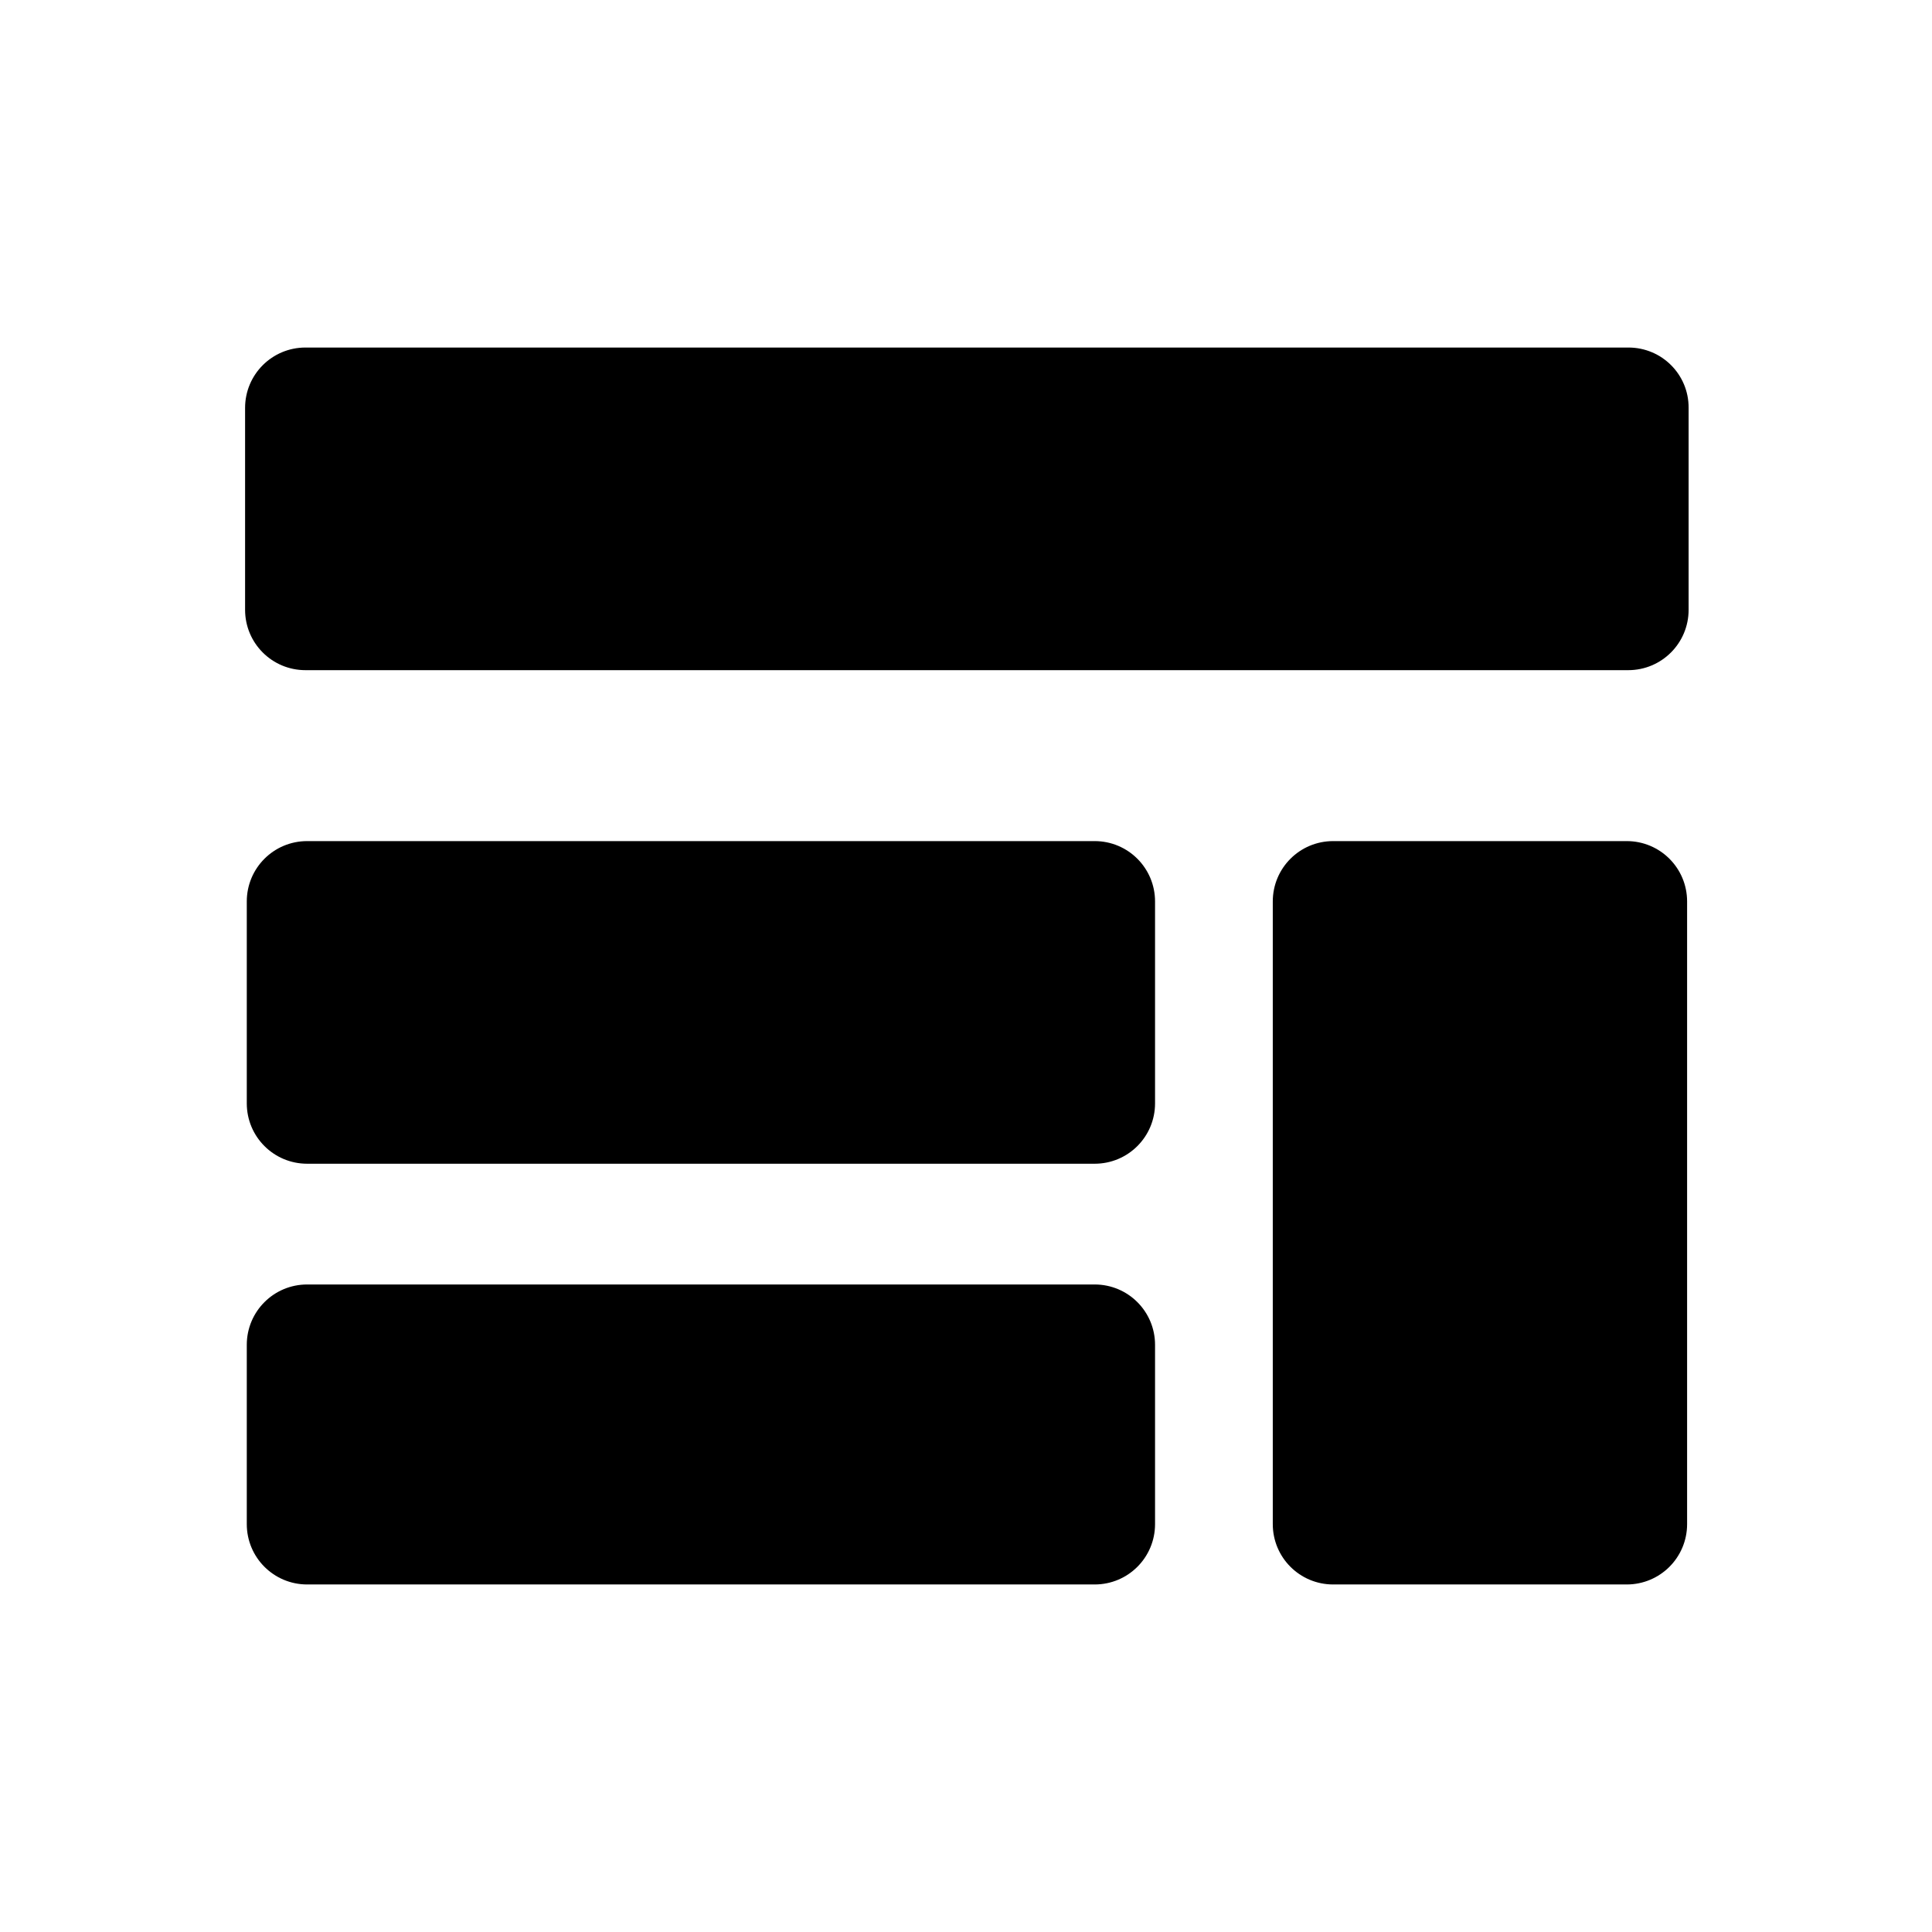
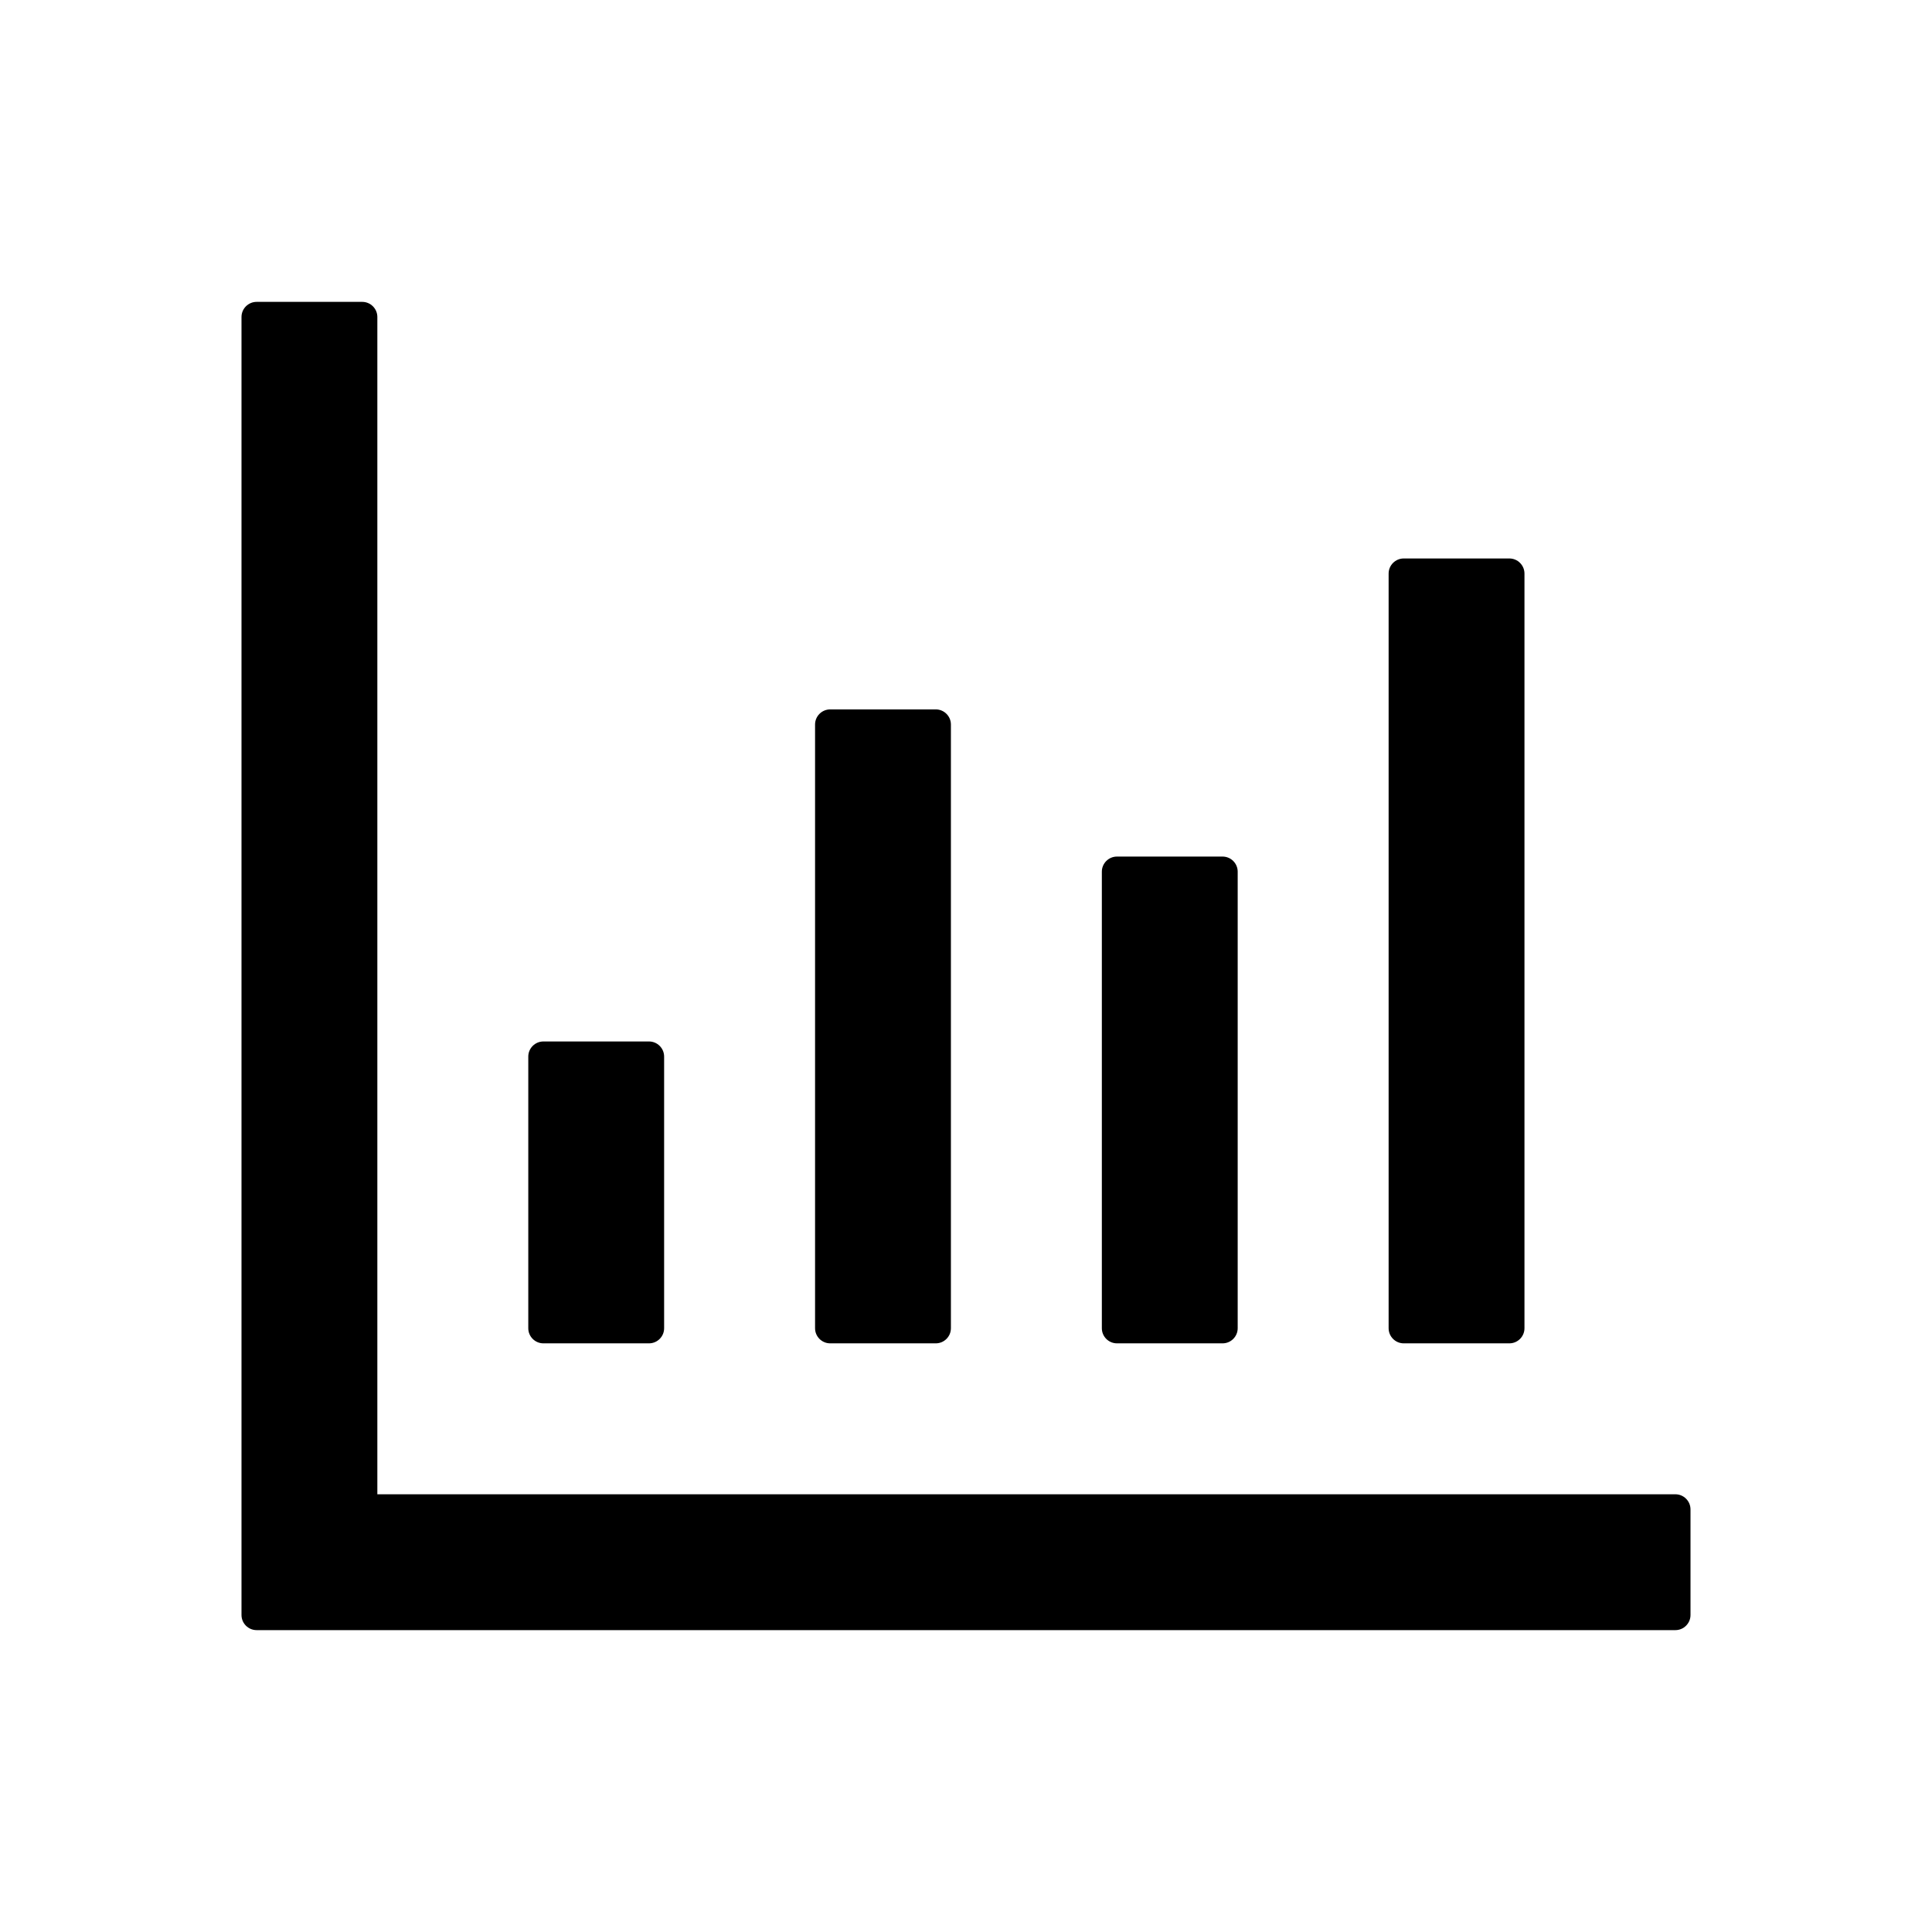
- <svg xmlns="http://www.w3.org/2000/svg" t="1625131621775" class="icon" viewBox="0 0 1024 1024" version="1.1" p-id="2667" width="200" height="200">
+ <svg xmlns="http://www.w3.org/2000/svg" t="1625131621775" class="icon" viewBox="0 0 1024 1024" version="1.1" p-id="2667" width="128" height="128">
  <defs>
    <style type="text/css" />
  </defs>
-   <path d="M863.1 184.2H161.9c-17.7 0-32 14.3-32 32v107c0 17.7 14.3 32 32 32h701.1c17.7 0 32-14.3 32-32v-107c0.1-17.7-14.2-32-31.9-32zM580.2 445.8H162.8c-17.7 0-32 14.3-32 32v107c0 17.7 14.3 32 32 32h417.4c17.7 0 32-14.3 32-32v-107c0-17.7-14.3-32-32-32z m282 0H706.6c-17.7 0-32 14.3-32 32v330c0 17.7 14.3 32 32 32h155.6c17.7 0 32-14.3 32-32v-330c0-17.7-14.3-32-32-32zM580.2 680.8H162.8c-17.7 0-32 14.3-32 32v95c0 17.7 14.3 32 32 32h417.4c17.7 0 32-14.3 32-32v-95c0-17.7-14.3-32-32-32z" p-id="2668" />
+   <path d="M888 792H200V168c0-4.4-3.6-8-8-8h-56c-4.4 0-8 3.6-8 8v688c0 4.4 3.6 8 8 8h752c4.4 0 8-3.6 8-8v-56c0-4.4-3.6-8-8-8z" />
+   <path d="M288 712h56c4.4 0 8-3.6 8-8V560c0-4.4-3.6-8-8-8h-56c-4.4 0-8 3.6-8 8v144c0 4.4 3.6 8 8 8zM440 712h56c4.4 0 8-3.6 8-8V384c0-4.4-3.6-8-8-8h-56c-4.4 0-8 3.6-8 8v320c0 4.4 3.6 8 8 8zM592 712h56c4.4 0 8-3.6 8-8V462c0-4.4-3.6-8-8-8h-56c-4.4 0-8 3.6-8 8v242c0 4.4 3.6 8 8 8zM744 712h56c4.4 0 8-3.6 8-8V304c0-4.4-3.6-8-8-8h-56c-4.4 0-8 3.6-8 8v400c0 4.4 3.6 8 8 8z" />
</svg>
